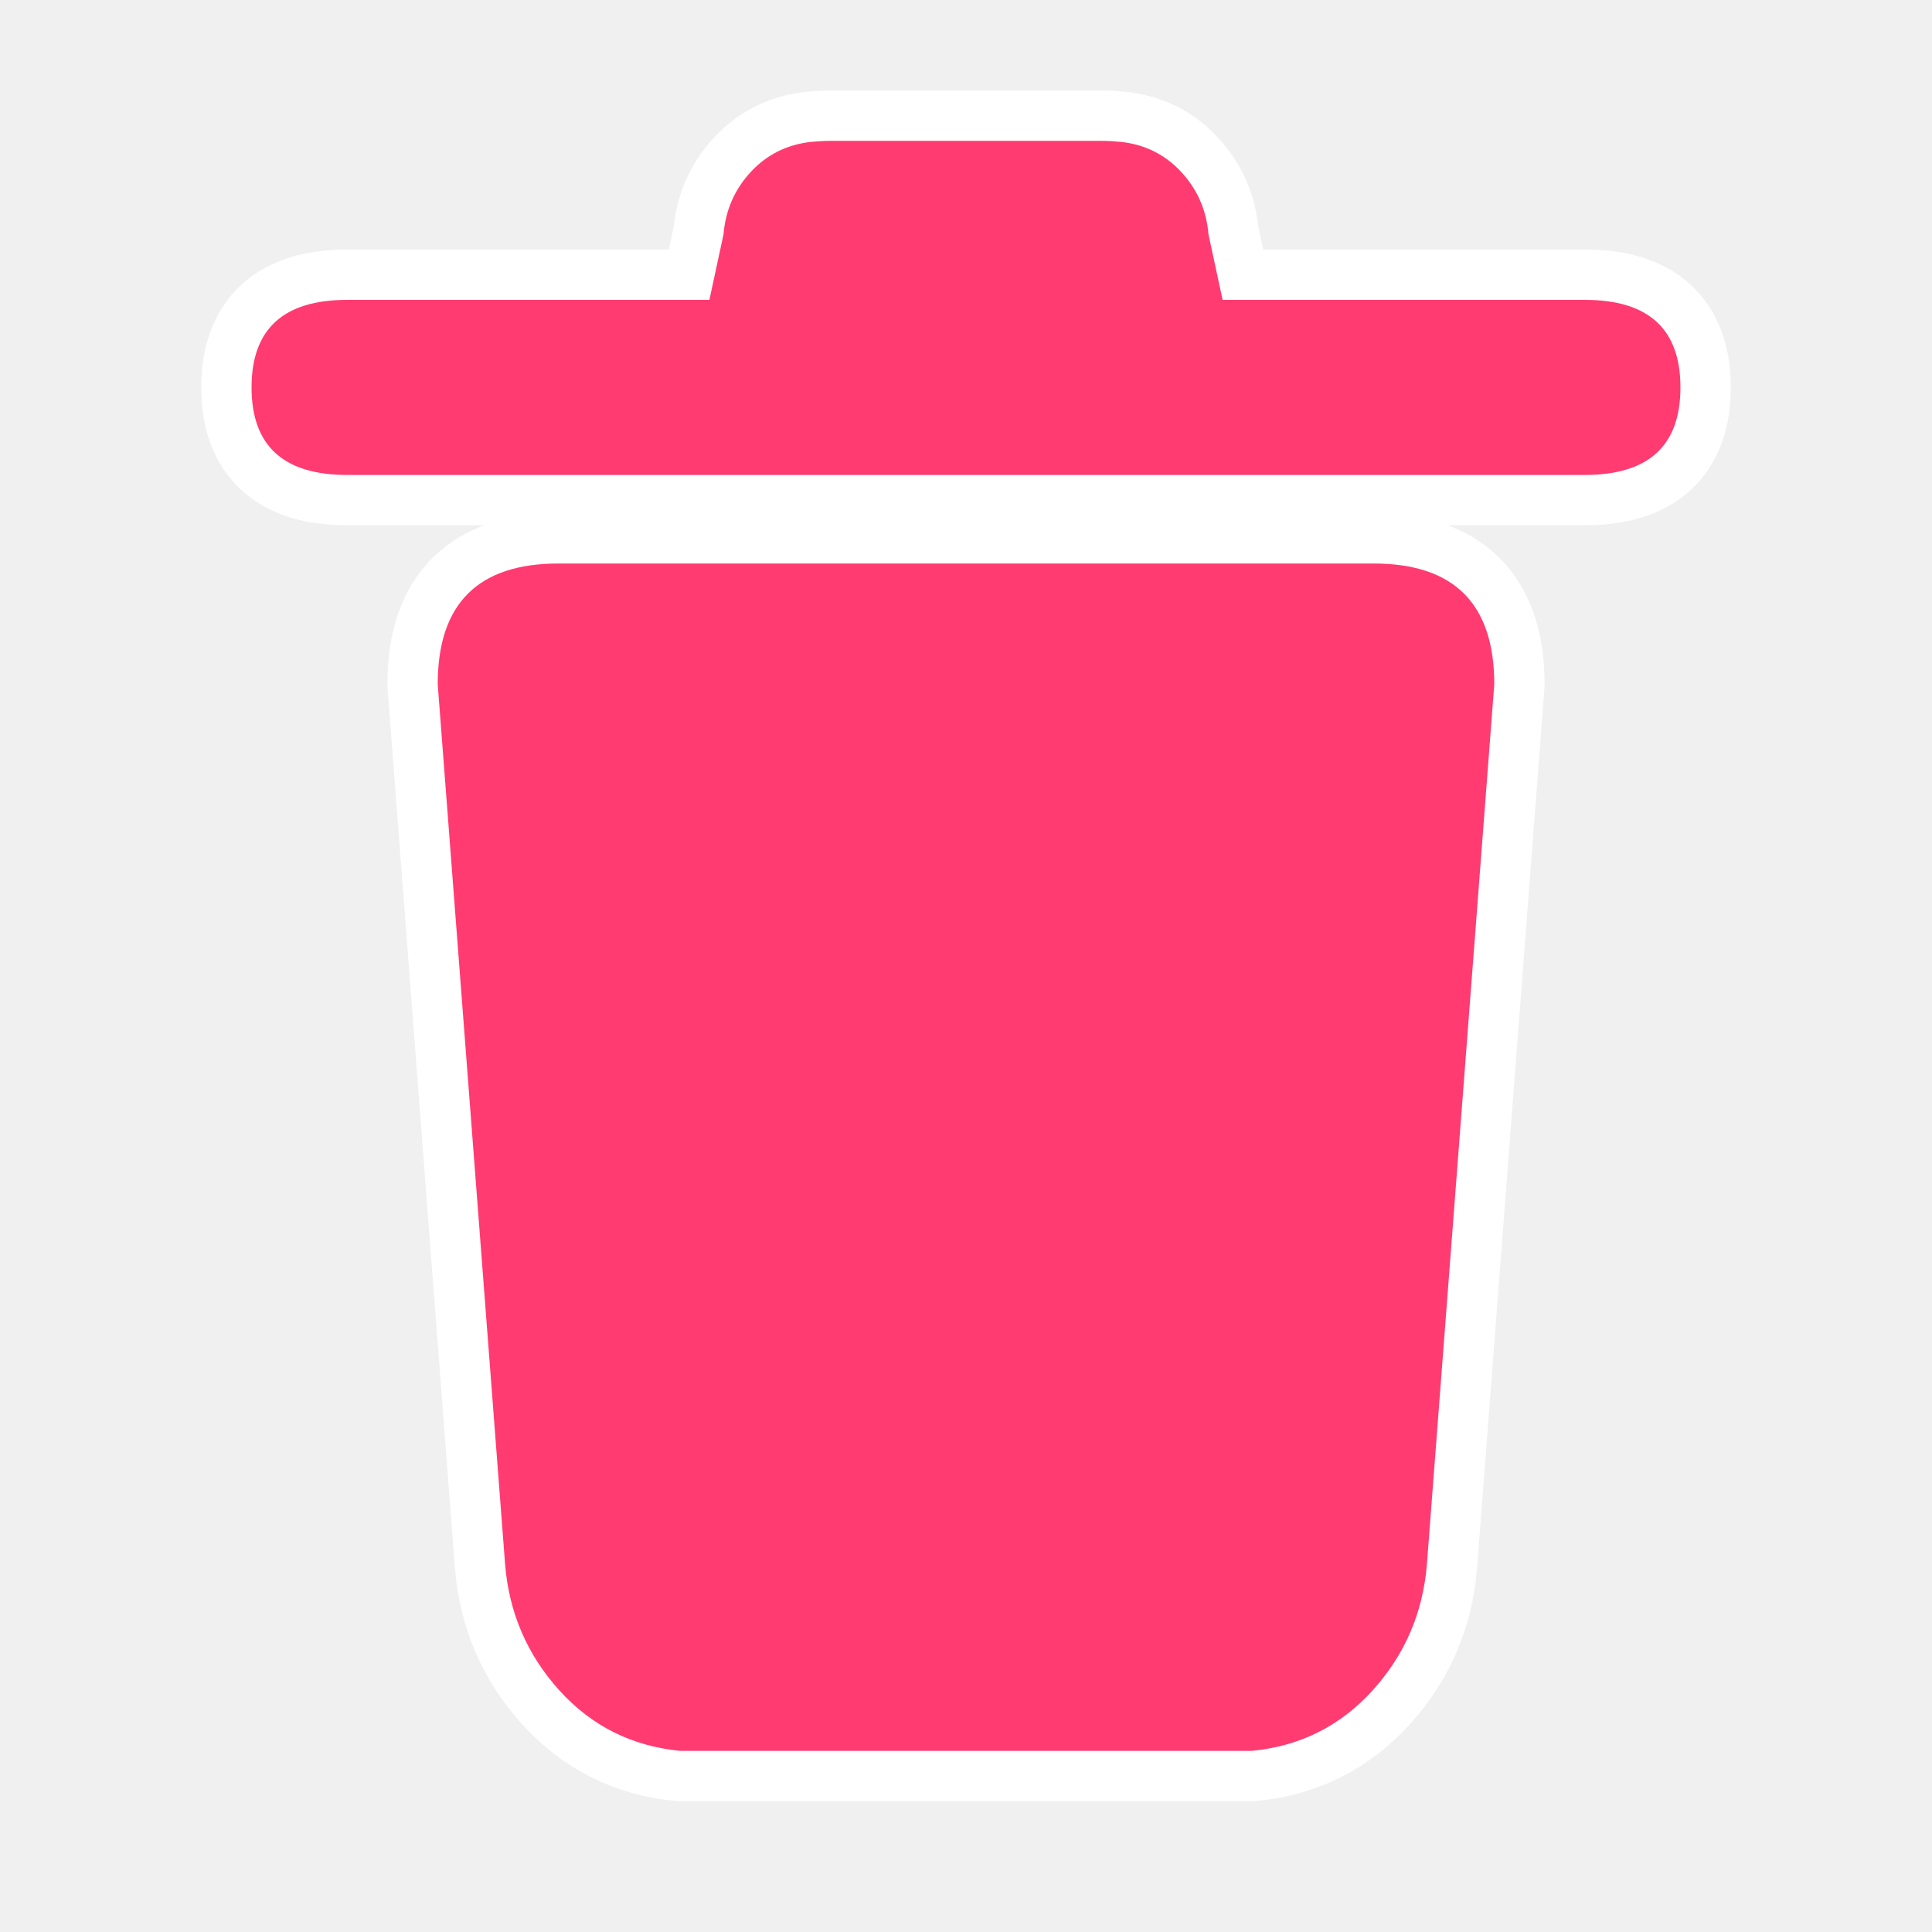
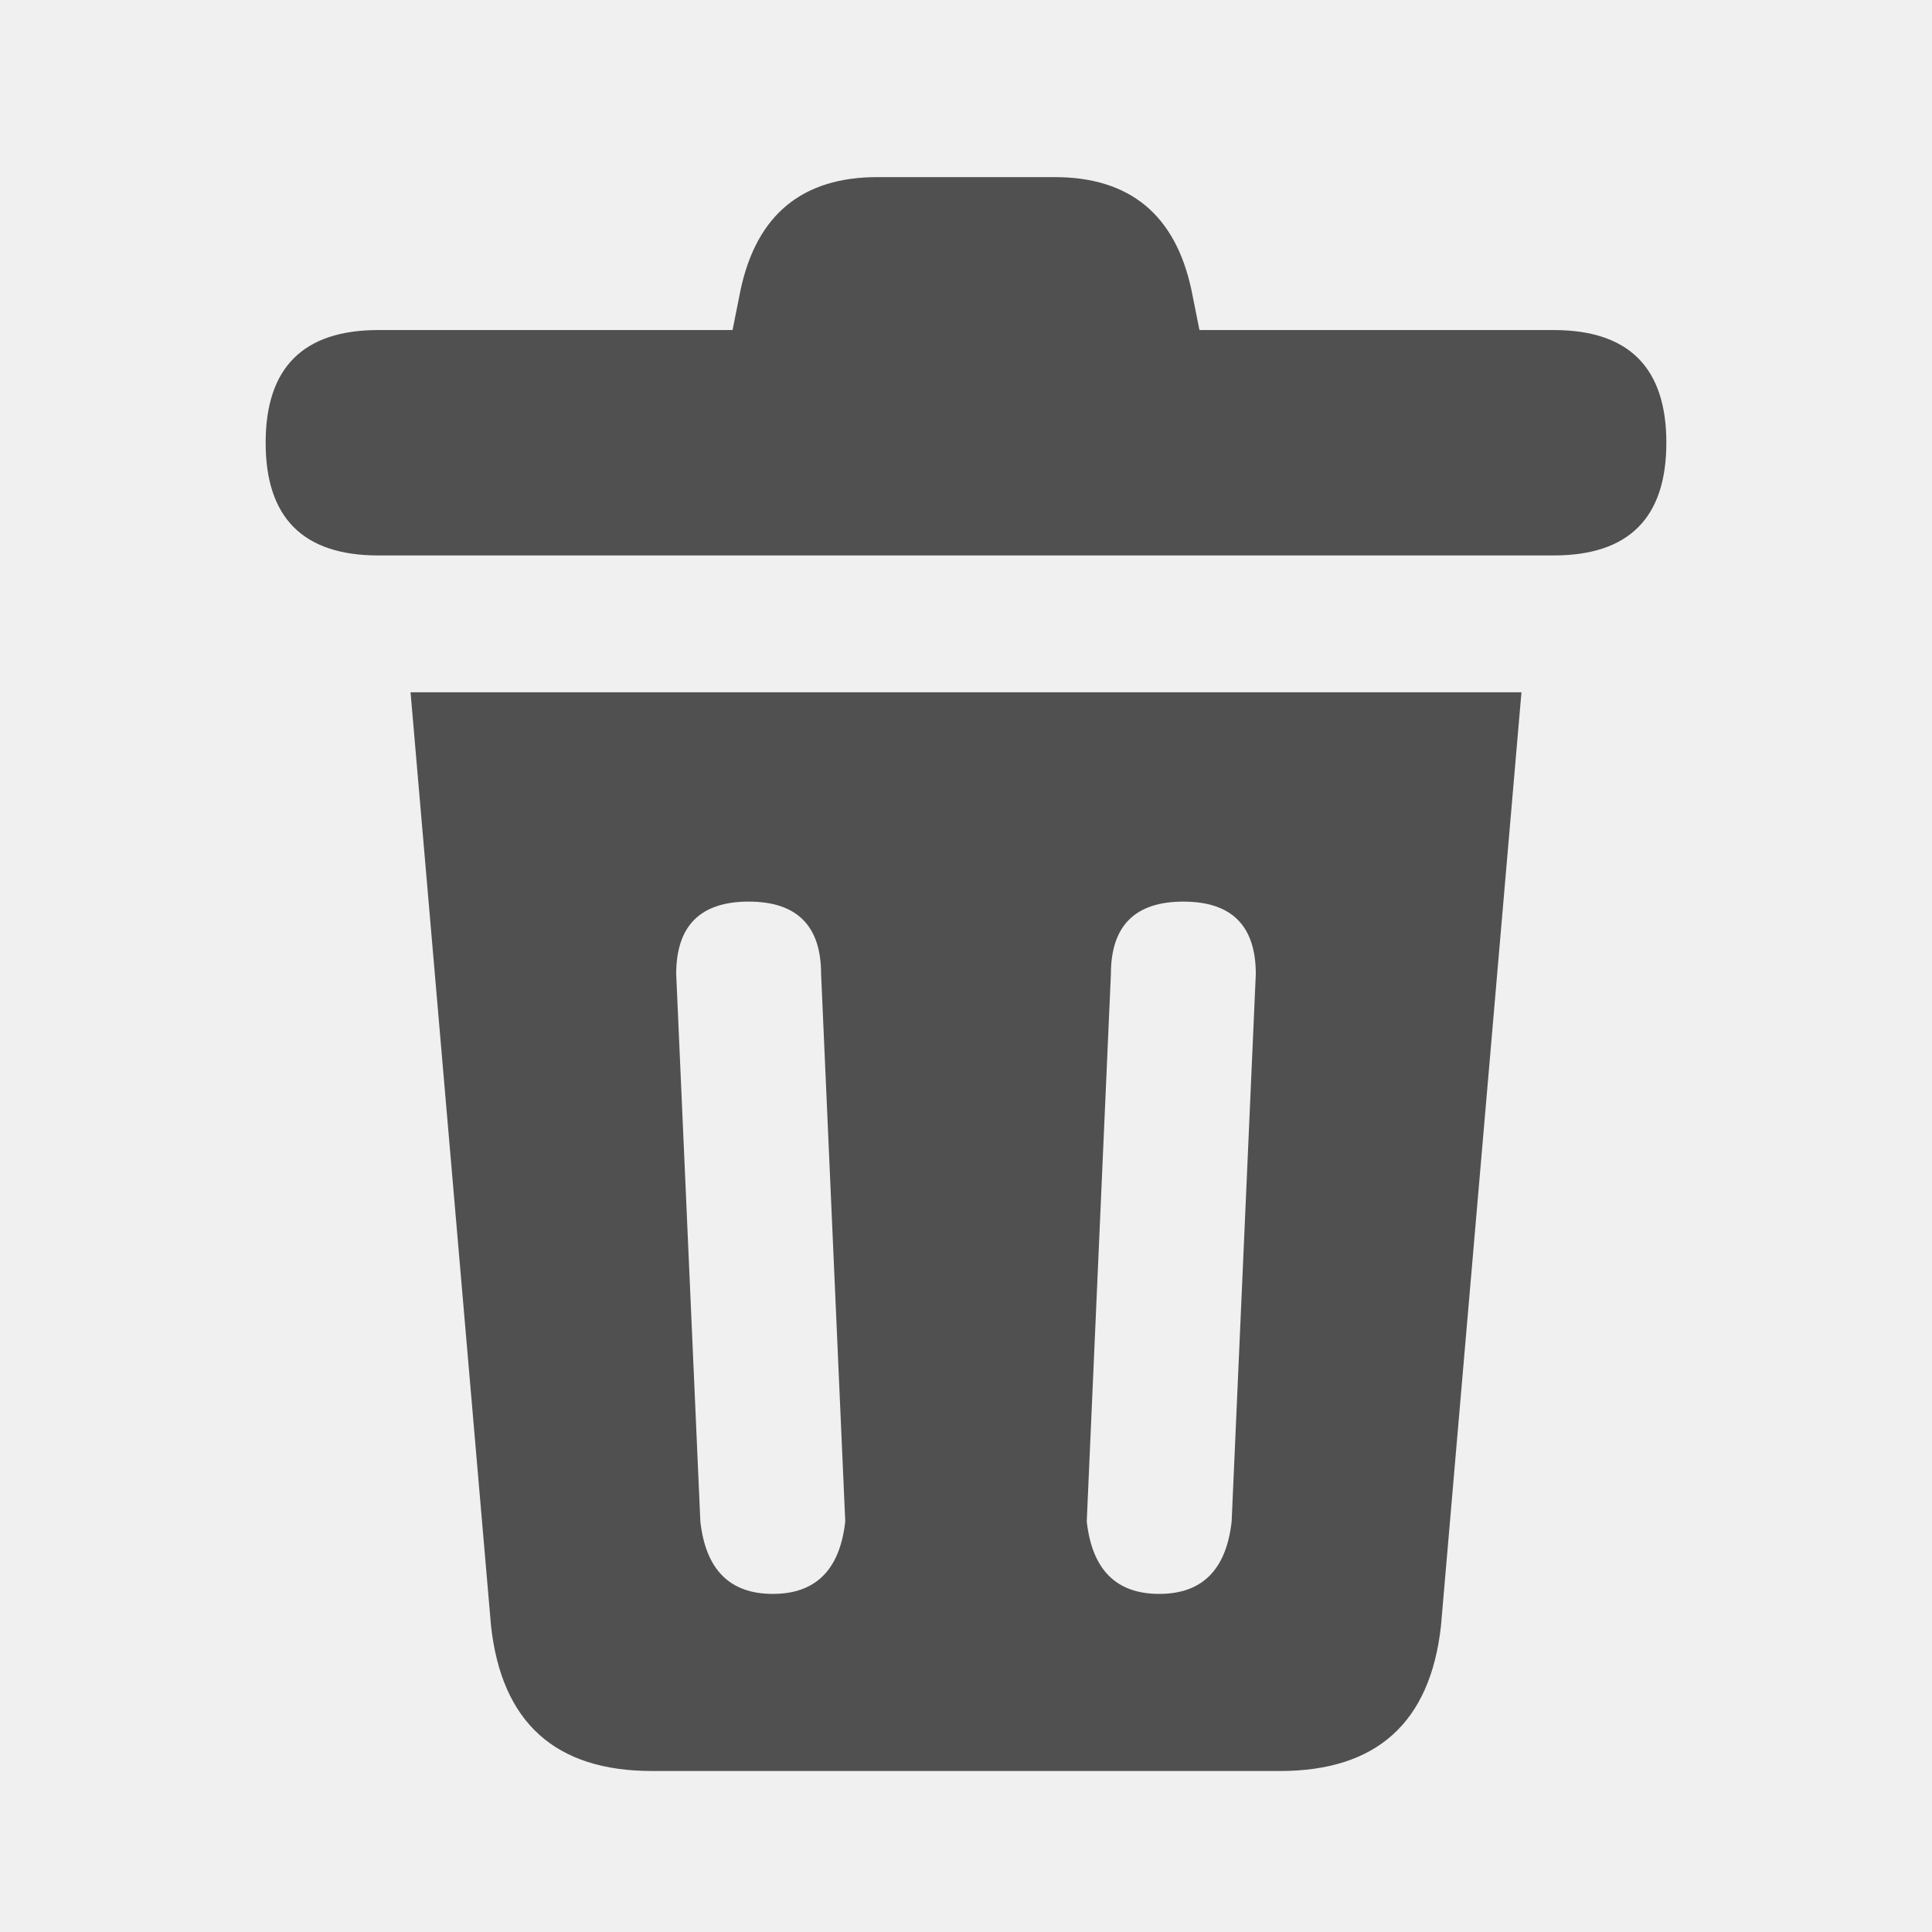
- <svg xmlns="http://www.w3.org/2000/svg" viewBox="0 0 24 24" aria-hidden="true">
-   <defs>
-     <path id="trash-body" d="M6.75 9.2q0-1.2 1.2-1.2h8.1q1.2 0 1.2 1.2l-.67 8.75q-.06.72-.54 1.25t-1.2.6H9.16q-.72-.07-1.2-.6t-.54-1.25L6.75 9.2Z" />
-     <path id="trash-lid" d="M9.45 5.38 9.59 4.73q.03-.36.27-.62t.6-.3q.1-.01.19-.01h2.7q.09 0 .19.01.36.04.6.3t.27.62l.14.65h3.6q.95 0 .95.87t-.95.87H5.85q-.95 0-.95-.87t.95-.87H9.45Z" />
-   </defs>
-   <g transform="translate(12 12) scale(1.25) translate(-12 -12)">
-     <g fill="none" stroke="#ffffff" stroke-width="1">
-       <use href="#trash-body" />
-       <use href="#trash-lid" stroke-linejoin="miter" stroke-miterlimit="2" />
-     </g>
-     <g fill="rgb(255, 59, 113)">
-       <use href="#trash-body" />
-       <use href="#trash-lid" />
-     </g>
+ <svg xmlns="http://www.w3.org/2000/svg" viewBox="0 0 24 24">
+   <g fill="#505050" fill-rule="evenodd">
+     <path d="M9.2 3.6q.3-1.4 1.7-1.4h2.2q1.4 0 1.7 1.4l.1.5h4.4q1.4 0 1.4 1.4t-1.4 1.4H4.7q-1.4 0-1.4-1.4t1.4-1.4h4.4Z" />
+     <path d="M5.1 8.6h13.8l-1 11.6q-.2 1.8-2 1.8H8.1q-1.8 0-2-1.8Zm4.2 2.6q-.9 0-.9.9l.3 6.8q.1.9.9.9t.9-.9l-.3-6.8q0-.9-.9-.9Zm5.4 0q.9 0 .9.9l-.3 6.8q-.1.9-.9.9t-.9-.9l.3-6.8q0-.9.9-.9Z" />
  </g>
</svg>
